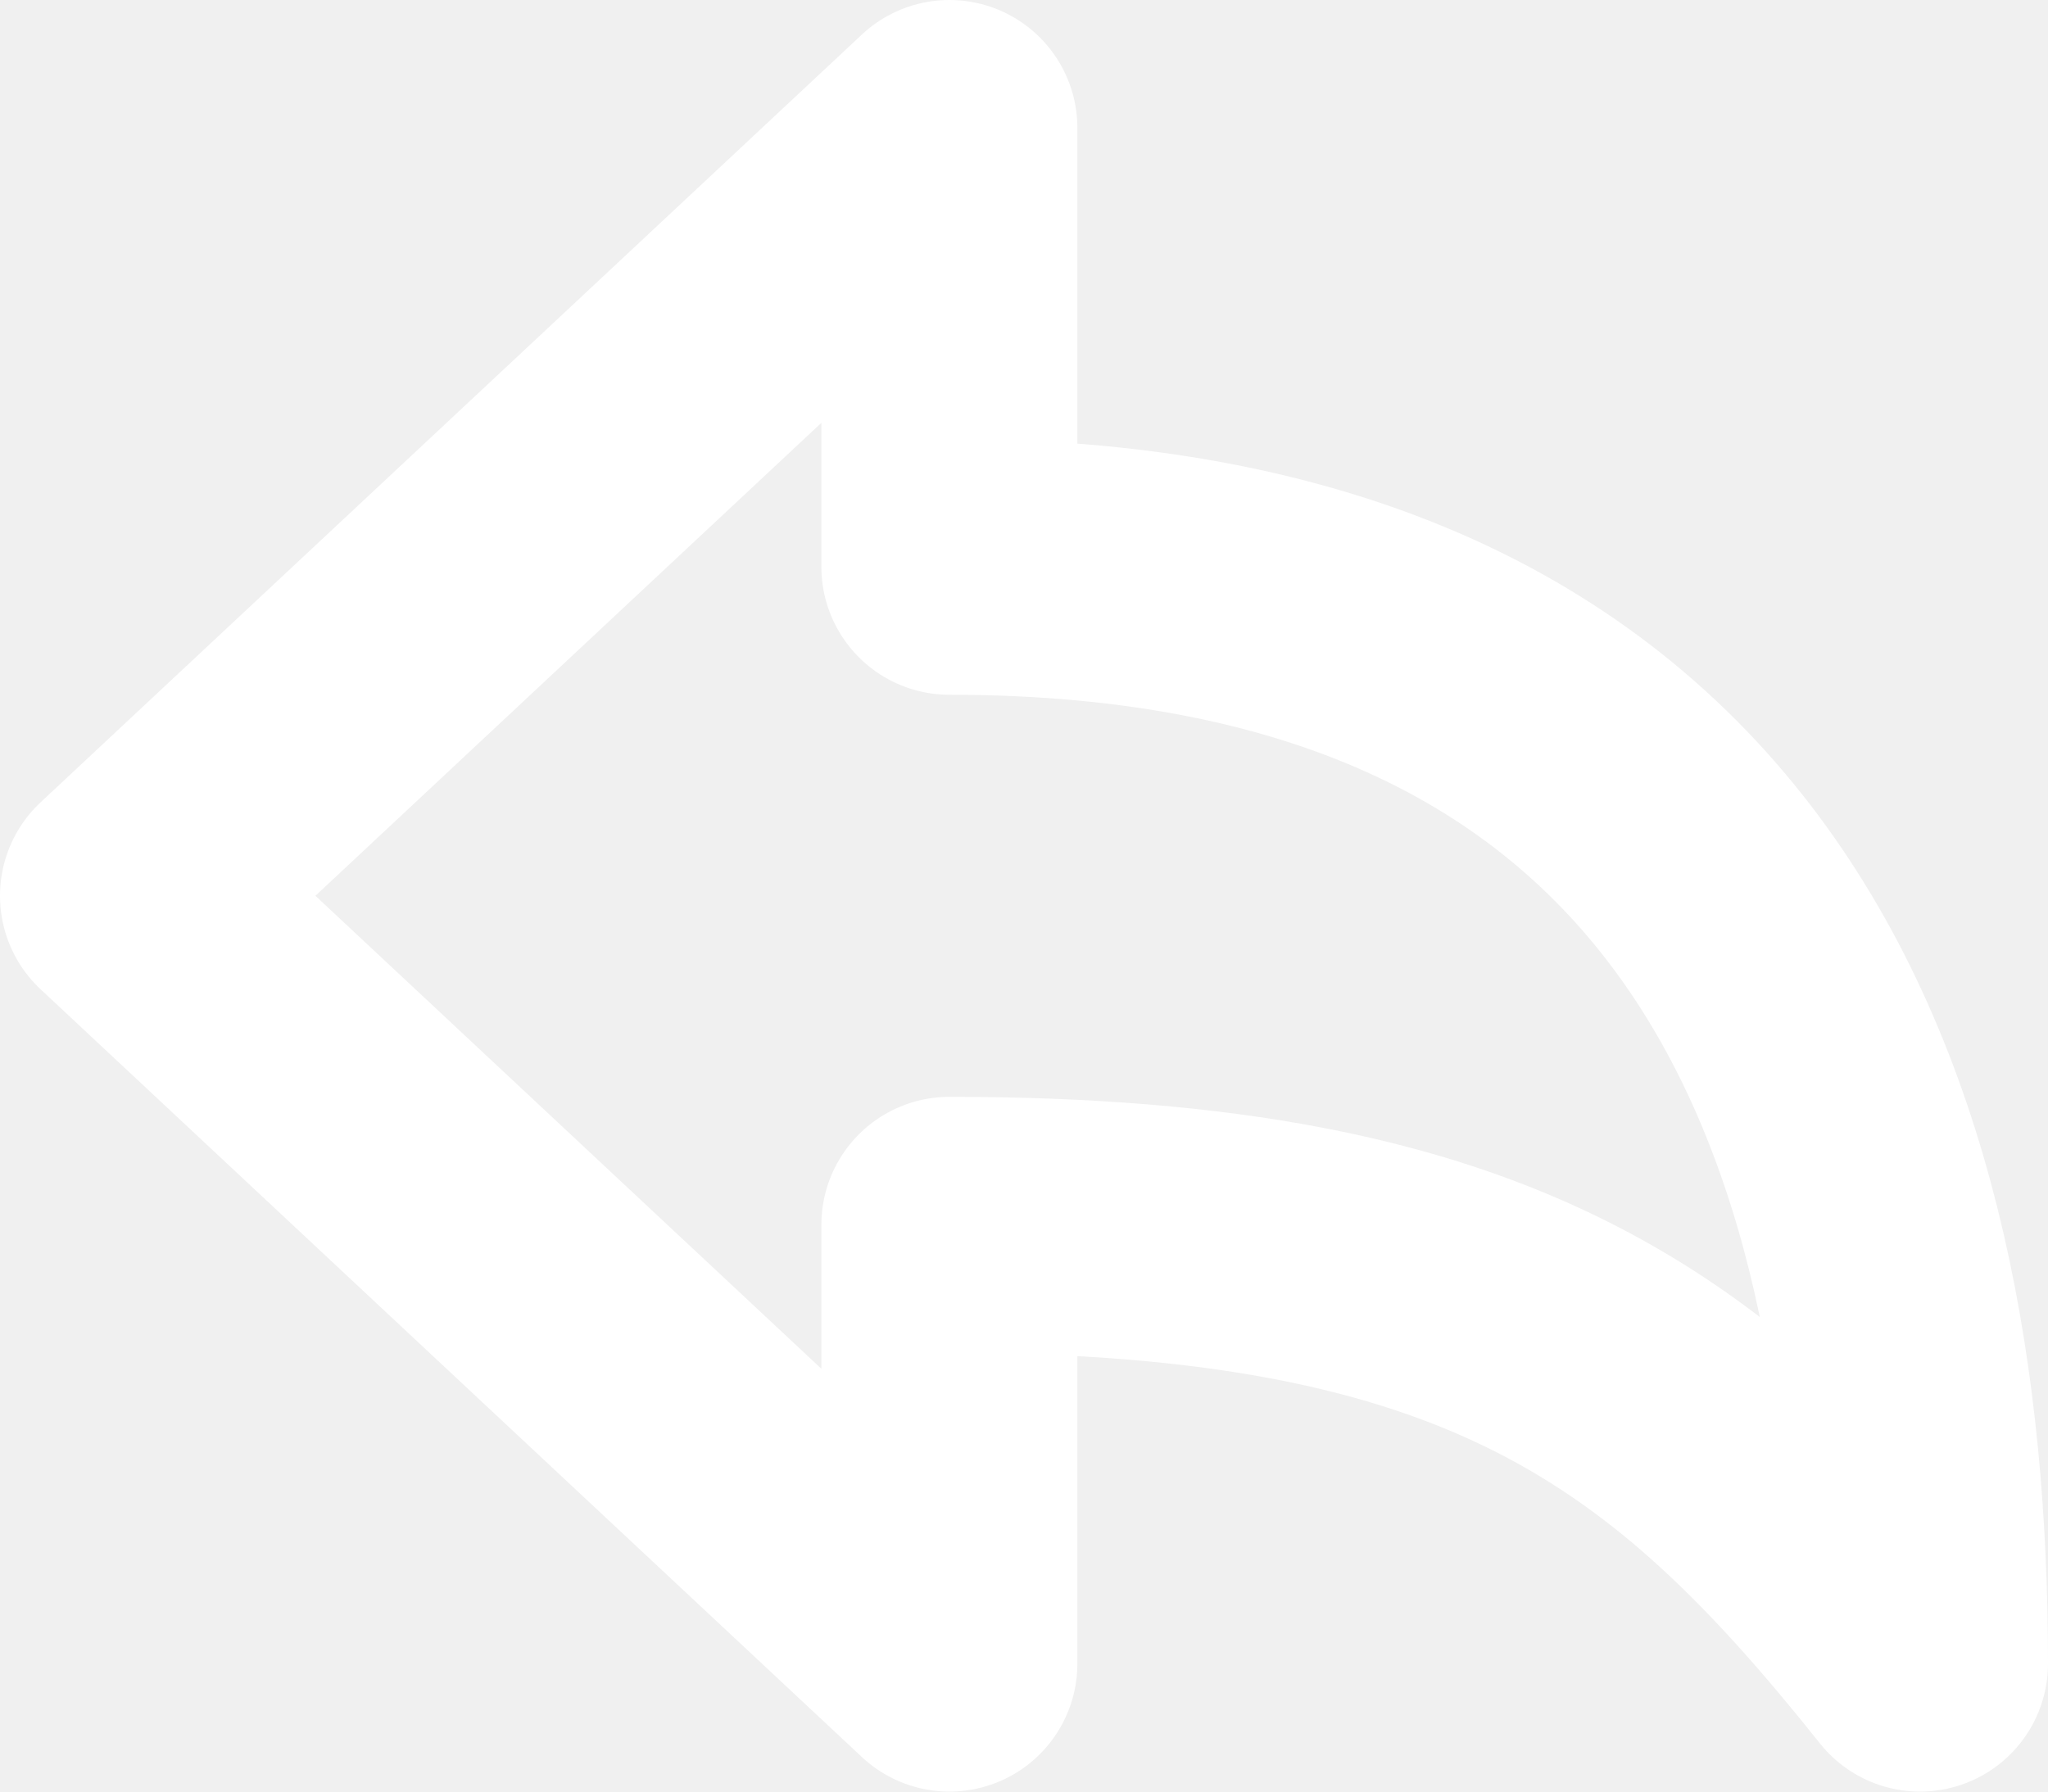
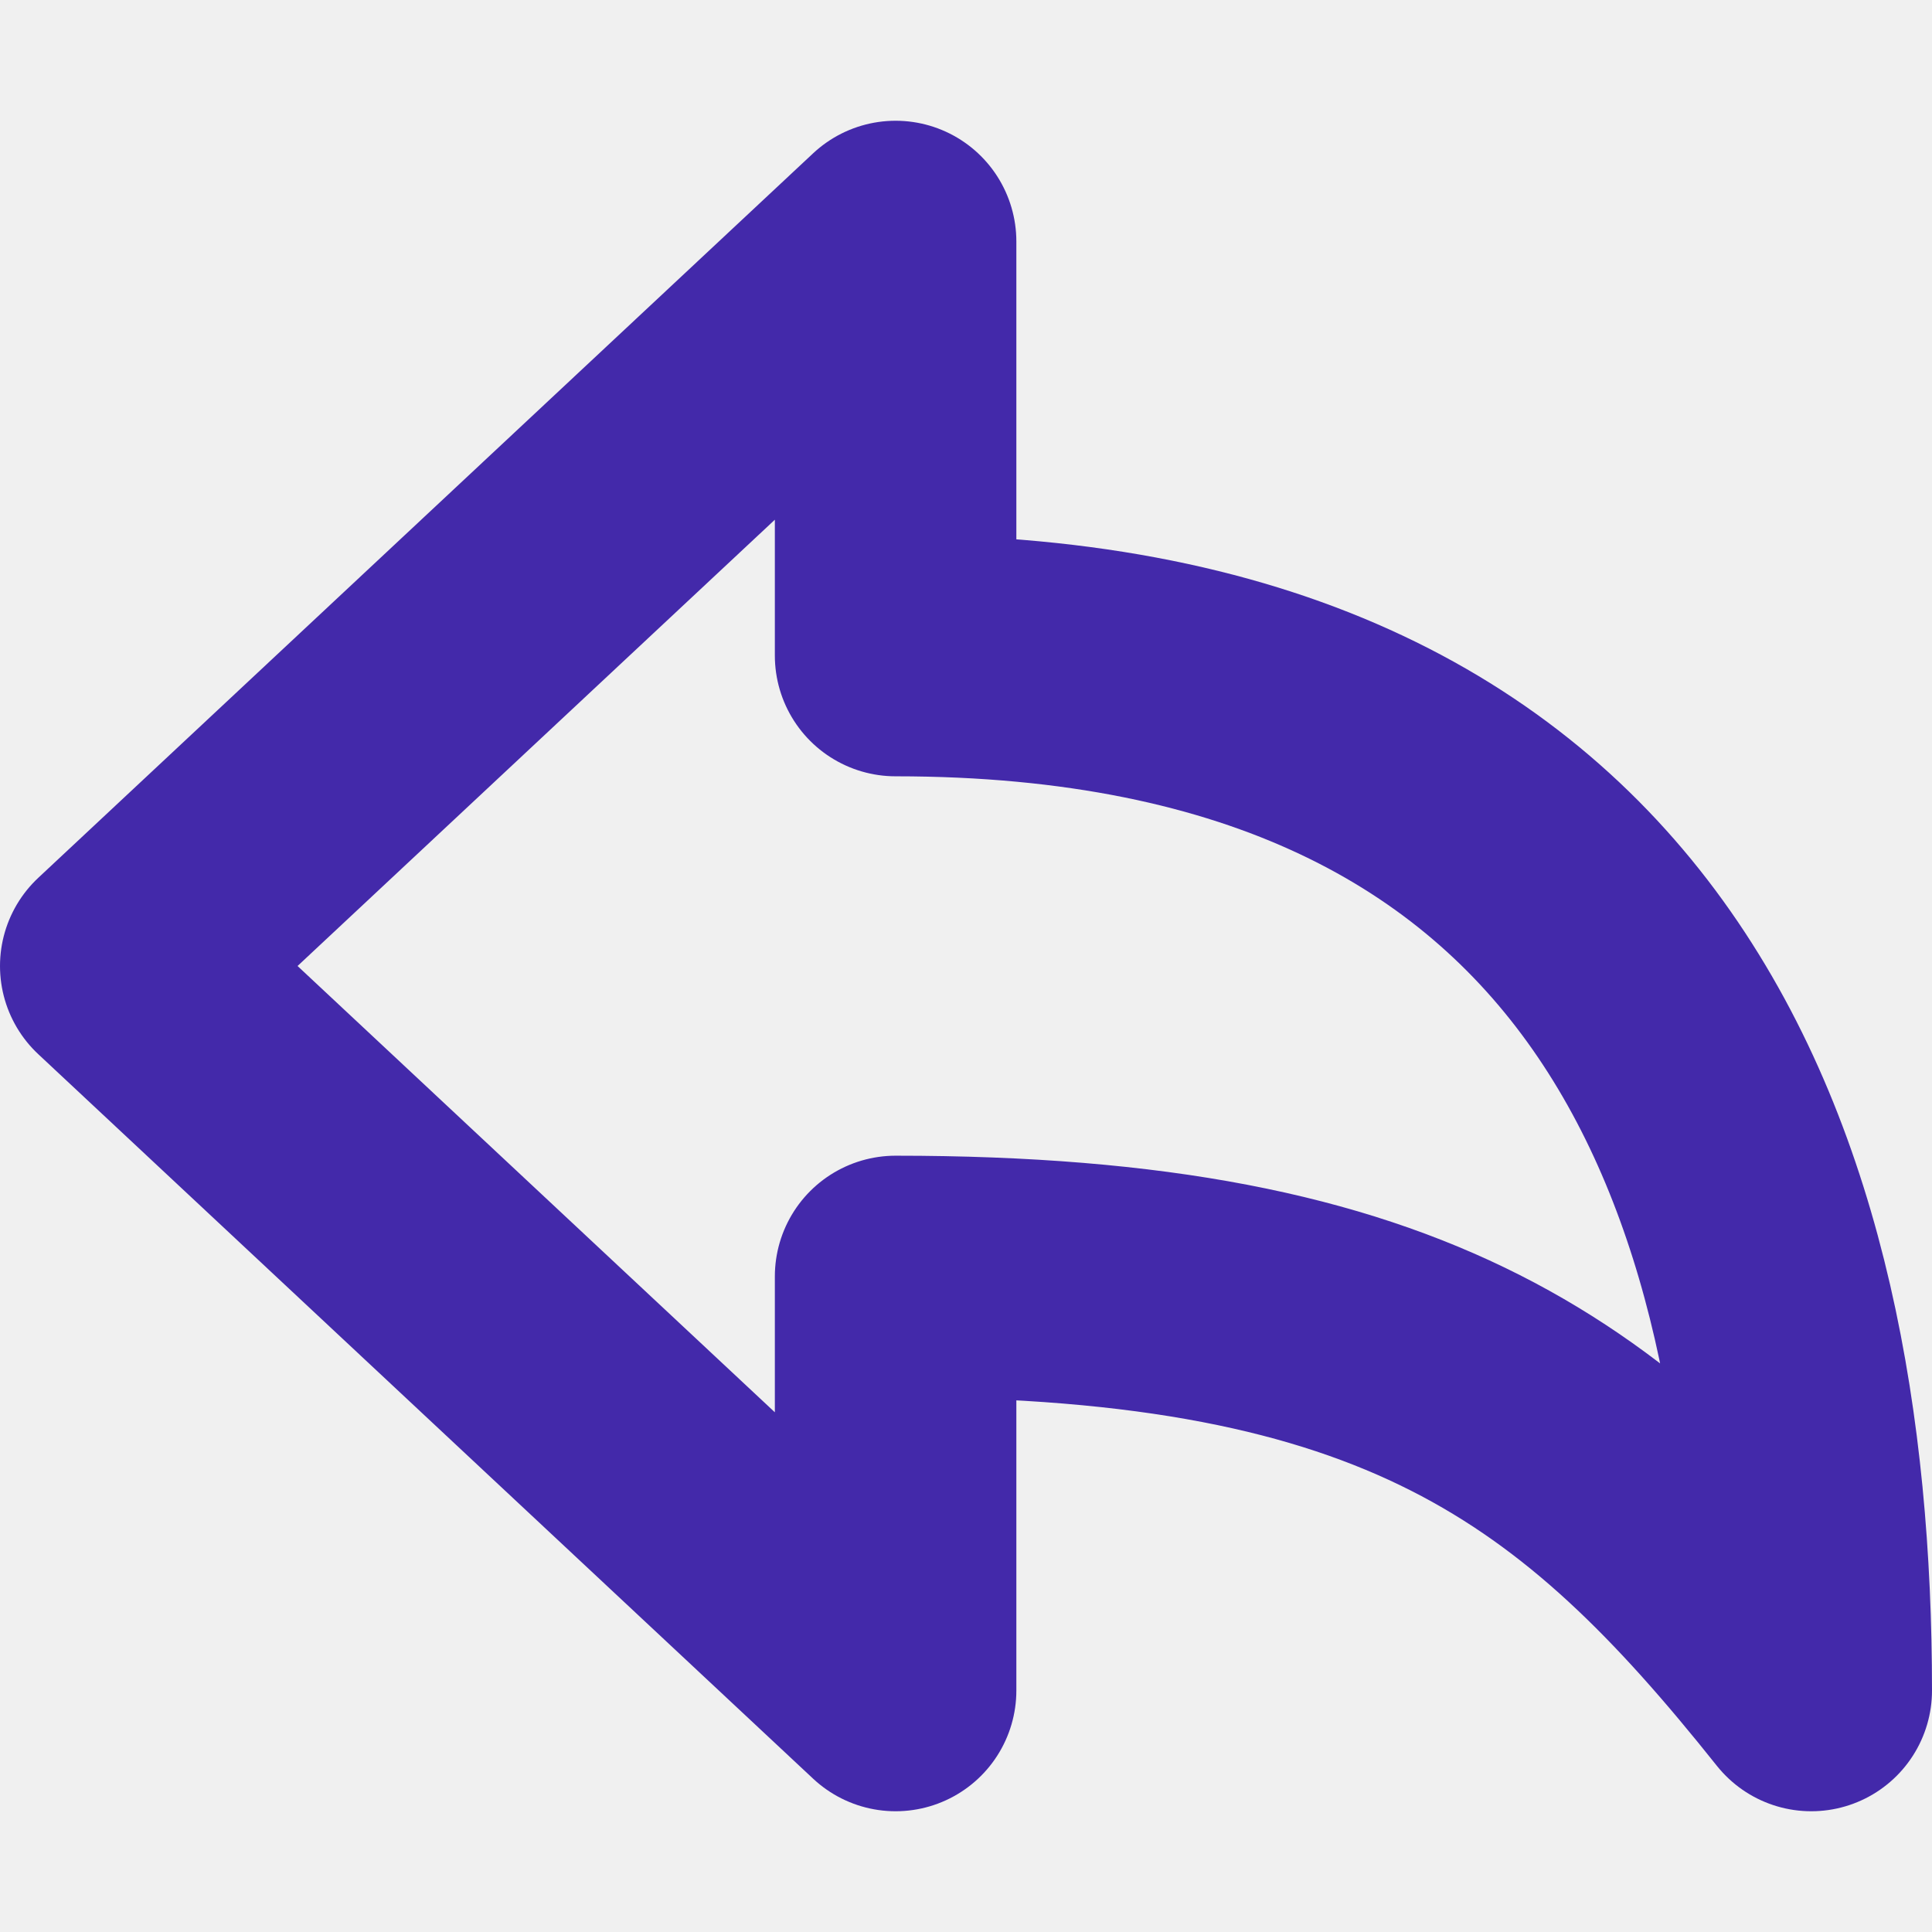
- <svg xmlns="http://www.w3.org/2000/svg" width="16" height="14" viewBox="0 0 16 14" fill="none">
-   <path d="M7.417 13V9.571C11.66 9.571 13.228 10.777 15 13C15 8.742 13.557 4.429 7.417 4.429V1L1 7L7.417 13Z" stroke="white" stroke-width="2" stroke-linejoin="round" />
+ <svg xmlns="http://www.w3.org/2000/svg" width="20" height="20" viewBox="0 0 16 14" fill="none">
+   <path d="M7.417 13V9.571C11.66 9.571 13.228 10.777 15 13C15 8.742 13.557 4.429 7.417 4.429V1L1 7L7.417 13Z" stroke="#4329AA" stroke-width="2" stroke-linejoin="round" />
</svg>
